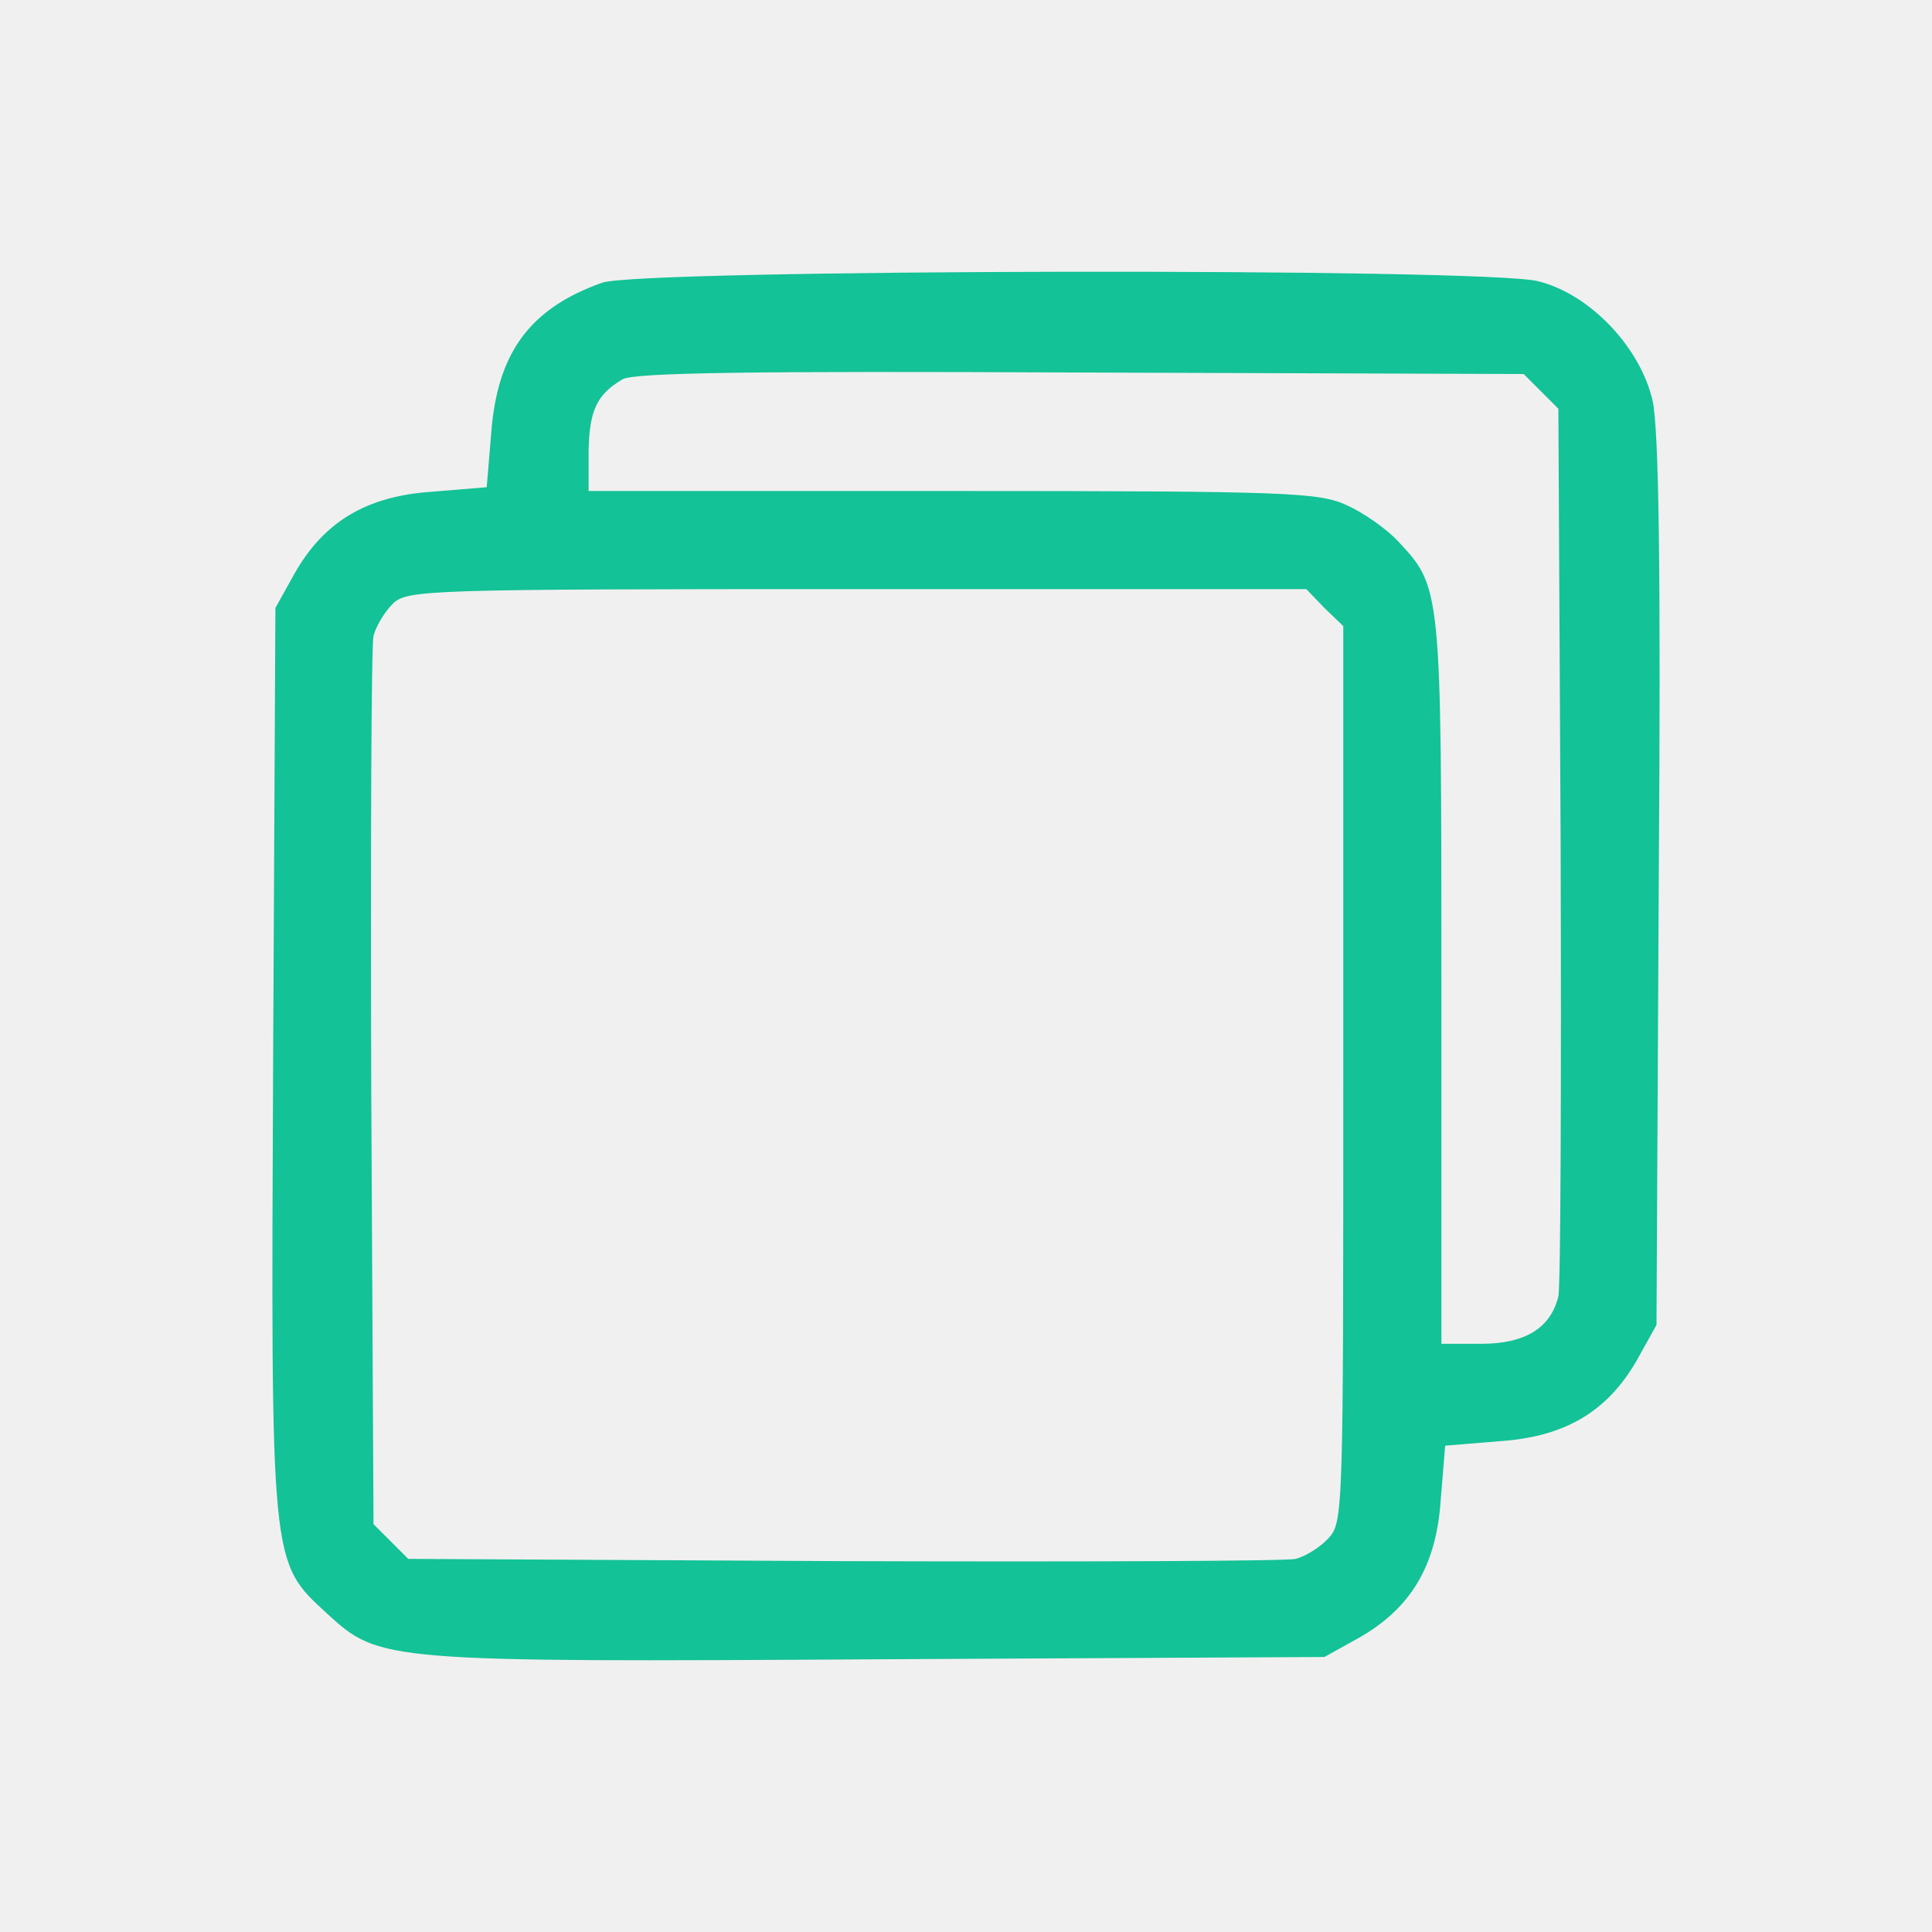
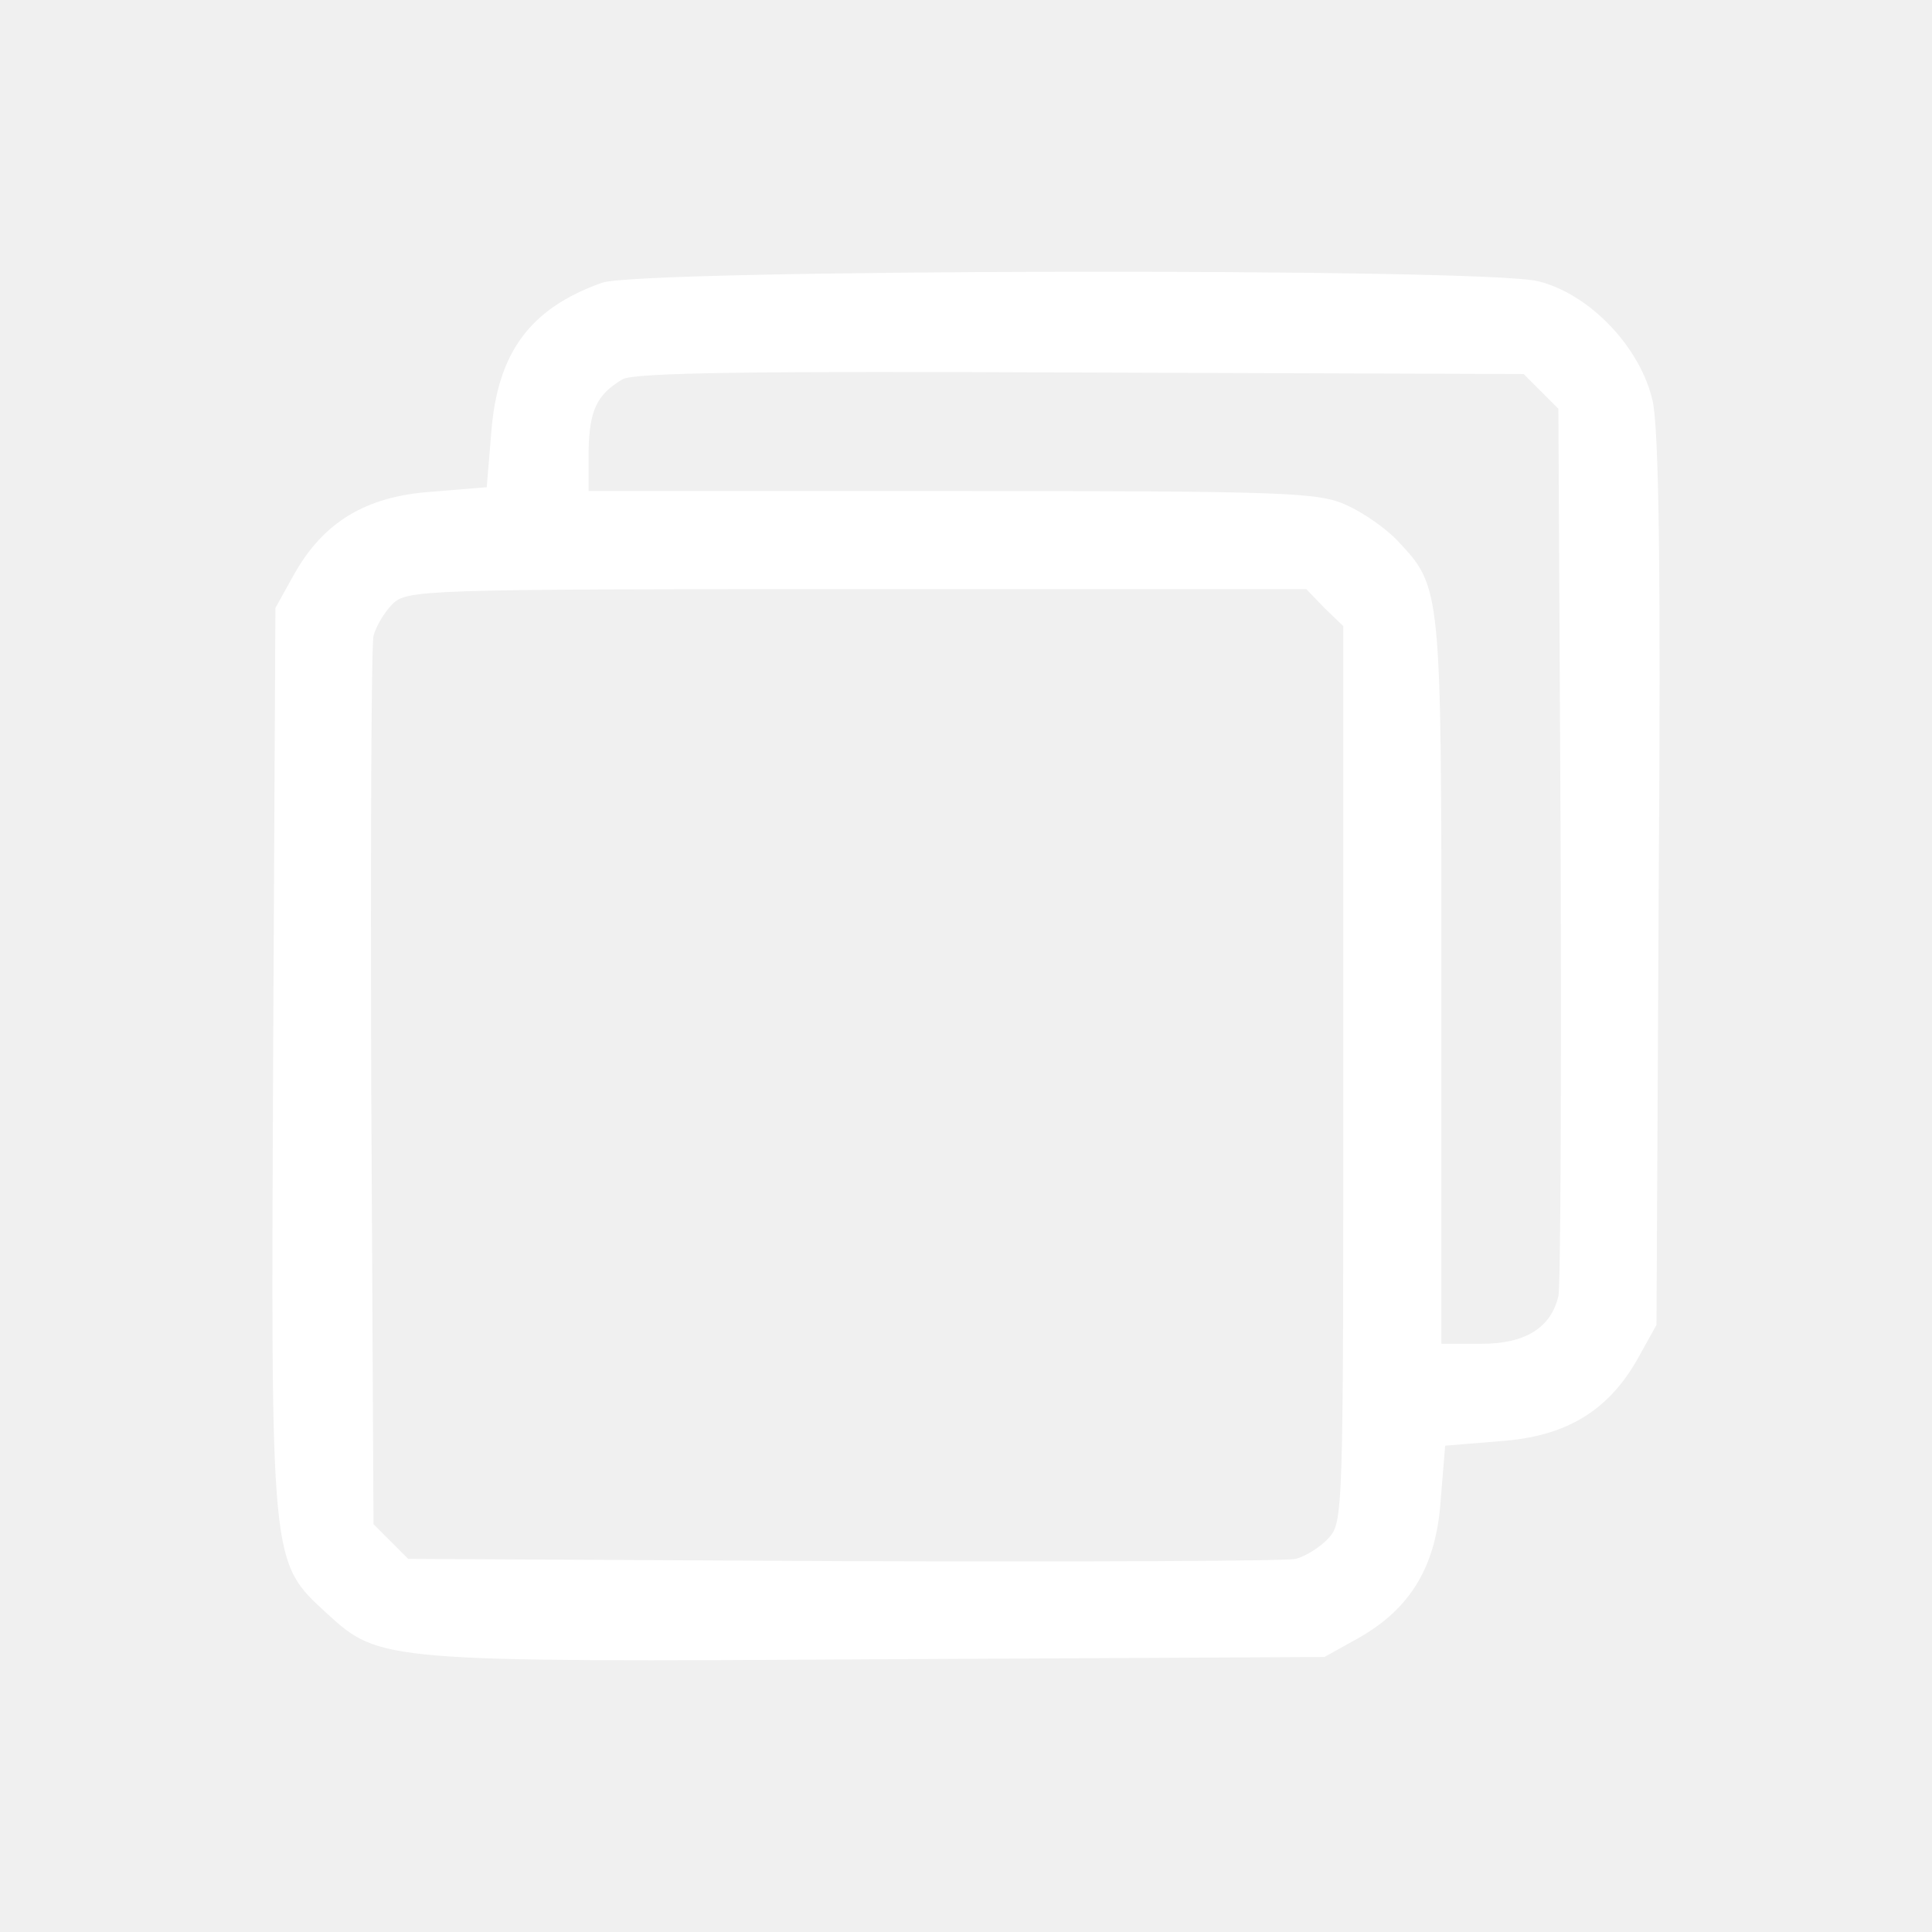
<svg xmlns="http://www.w3.org/2000/svg" version="1.1" width="256pt" height="256pt" viewBox="0,0,256,256">
-   <g fill="#13c296" fill-rule="nonzero" stroke="none" stroke-width="1" stroke-linecap="butt" stroke-linejoin="miter" stroke-miterlimit="10" stroke-dasharray="" stroke-dashoffset="0" font-family="none" font-weight="none" font-size="none" text-anchor="none" style="mix-blend-mode: normal">
+   <g fill="white" fill-rule="nonzero" stroke="none" stroke-width="1" stroke-linecap="butt" stroke-linejoin="miter" stroke-miterlimit="10" stroke-dasharray="" stroke-dashoffset="0" font-family="none" font-weight="none" font-size="none" text-anchor="none" style="mix-blend-mode: normal">
    <g transform="translate(-0.00759,0.0597)">
      <g transform="translate(0,256) scale(0.1,-0.1)">
        <path d="M798,2186c-96,-34 -139,-93 -147,-199l-6,-72l-73,-6c-87,-6 -143,-40 -182,-109l-25,-45l-3,-594c-3,-679 -4,-669 72,-739c69,-63 74,-64 736,-60l585,3l45,25c69,39 103,95 109,182l6,73l73,6c87,6 143,40 182,109l25,45l3,585c3,422 0,600 -8,639c-16,71 -83,142 -152,159c-71,18 -1190,16 -1240,-2zM2042,2042l23,-23l3,-577c1,-317 0,-587 -3,-599c-10,-42 -44,-63 -102,-63h-53v480c0,524 0,522 -58,584c-15,16 -45,37 -67,47c-37,17 -74,19 -522,19h-483v53c1,54 11,75 45,95c15,9 176,11 607,9l587,-2zM1755,1755l25,-24v-594c0,-582 0,-594 -20,-615c-11,-12 -31,-24 -43,-27c-12,-3 -282,-4 -599,-3l-577,3l-23,23l-23,23l-3,577c-1,317 0,587 3,600c3,12 14,31 25,42c19,19 36,20 615,20h596z" />
      </g>
    </g>
  </g>
</svg>
